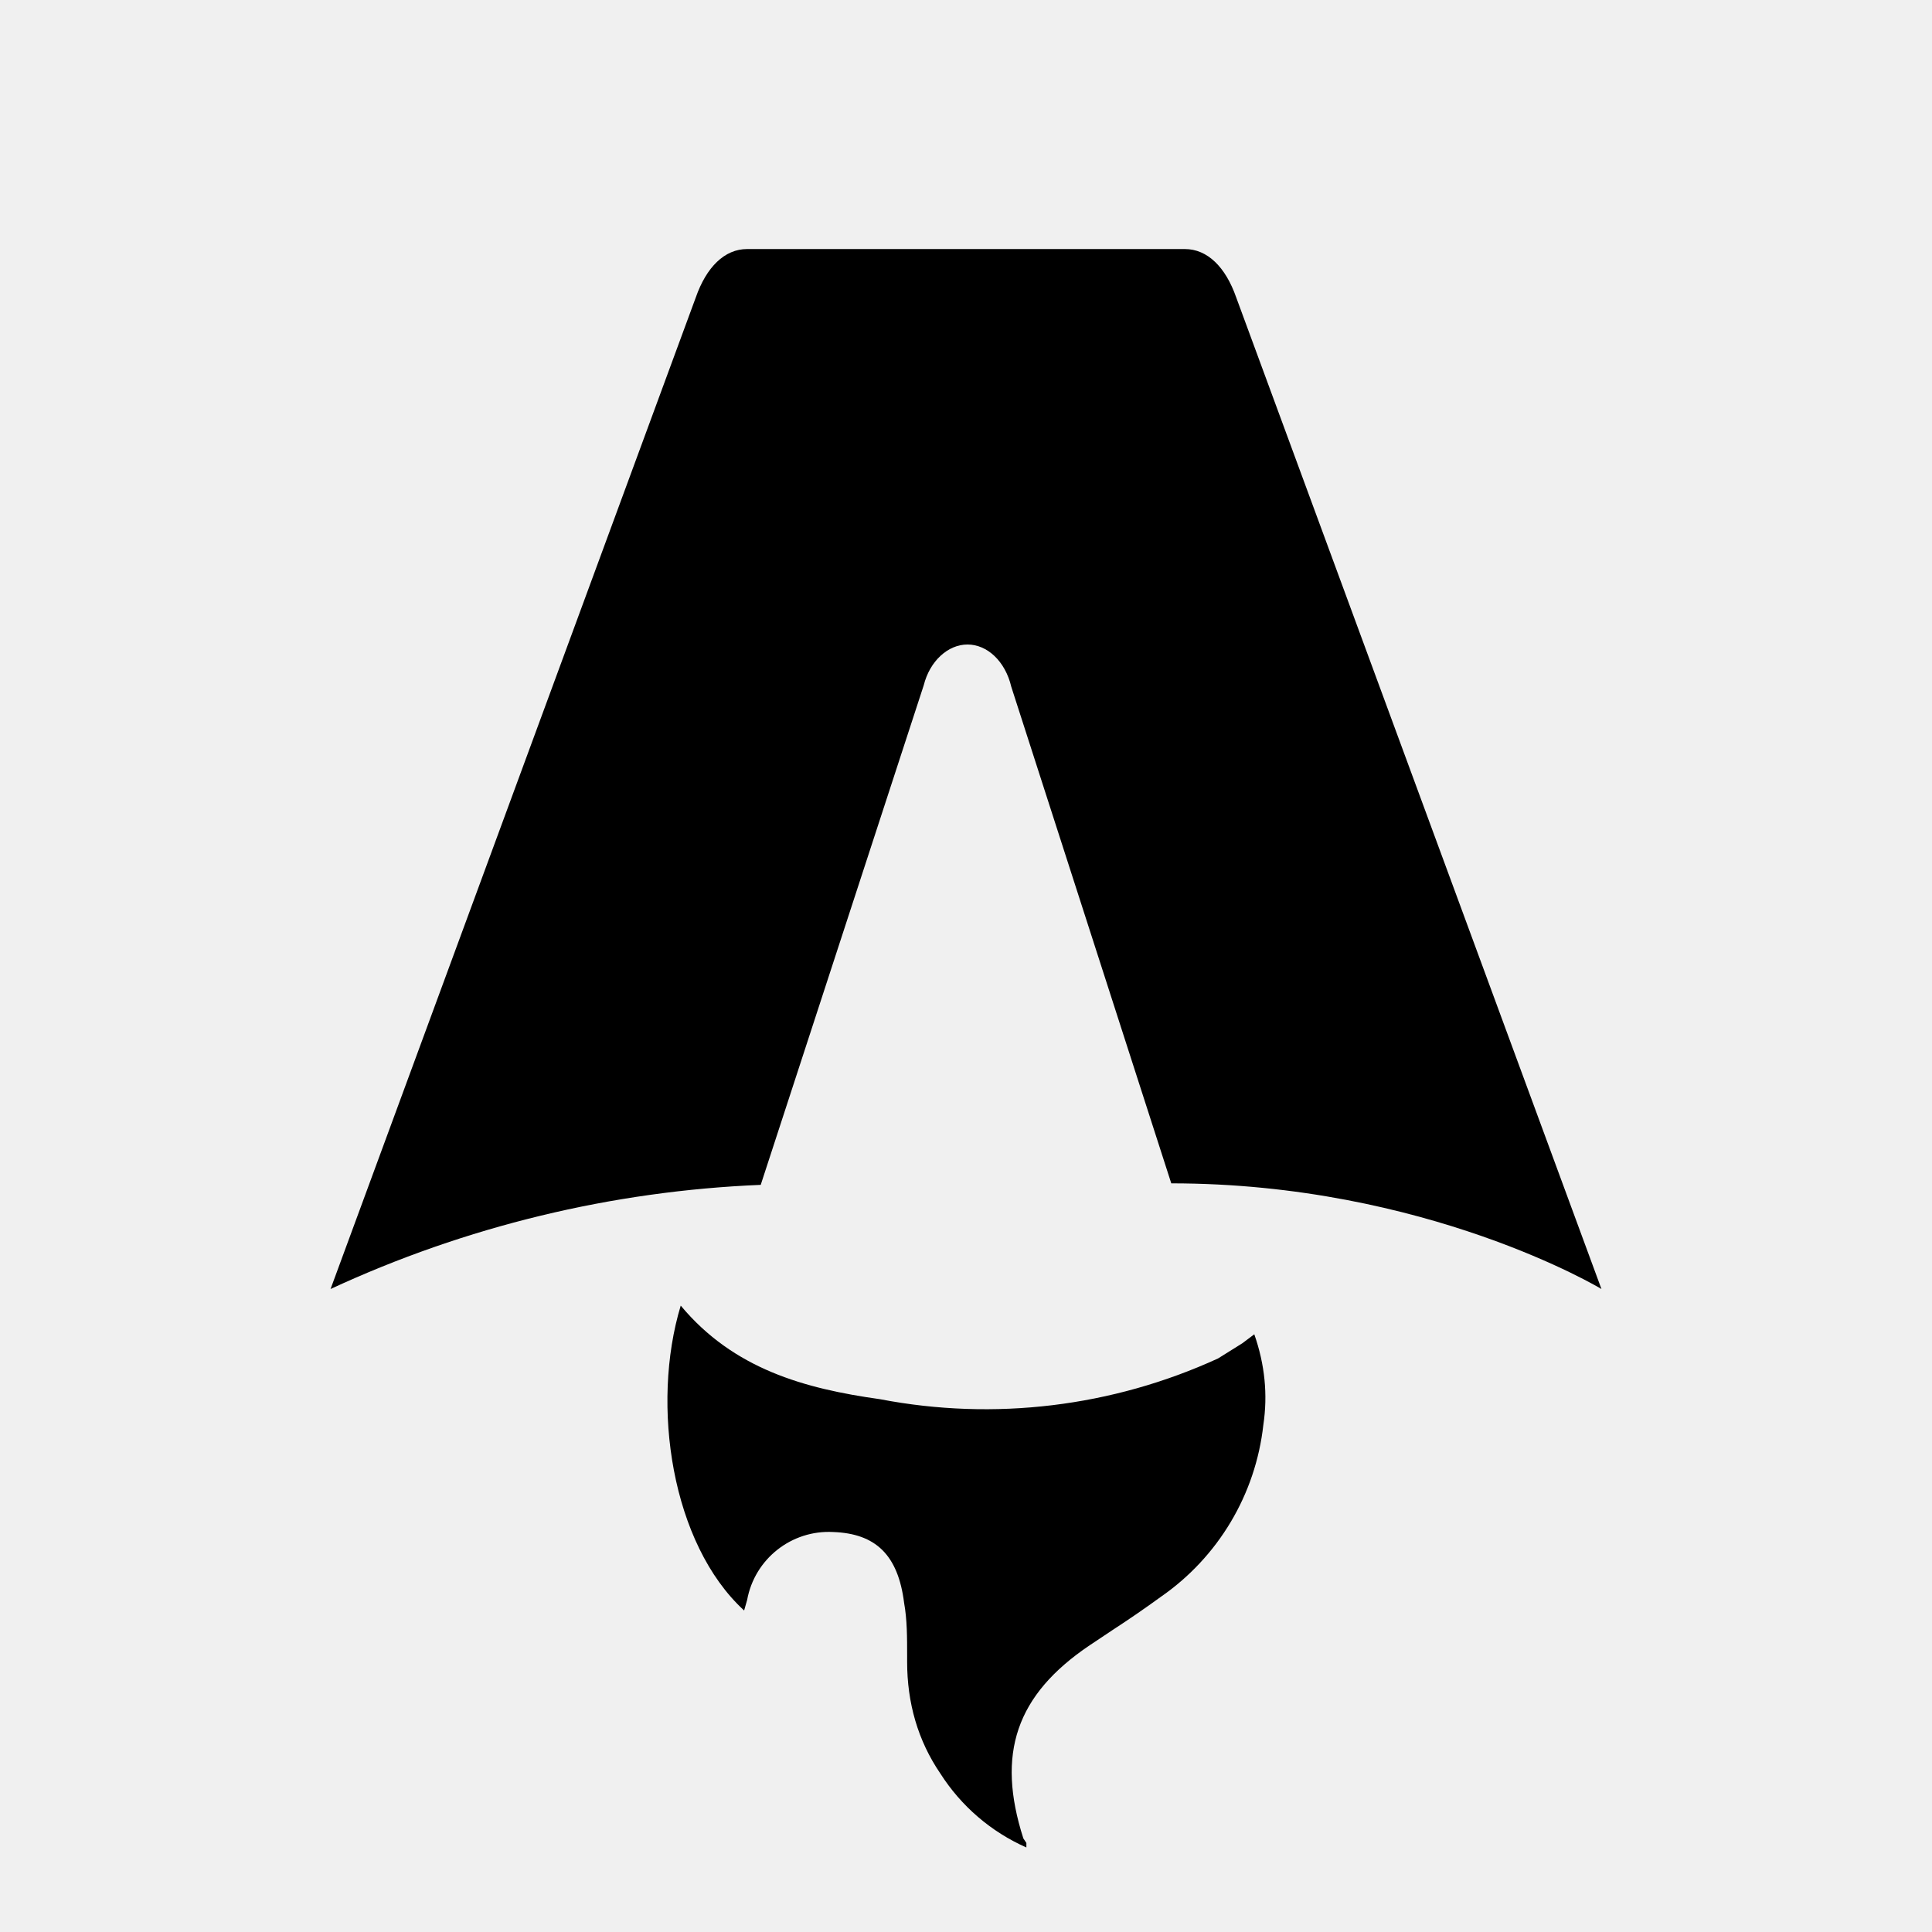
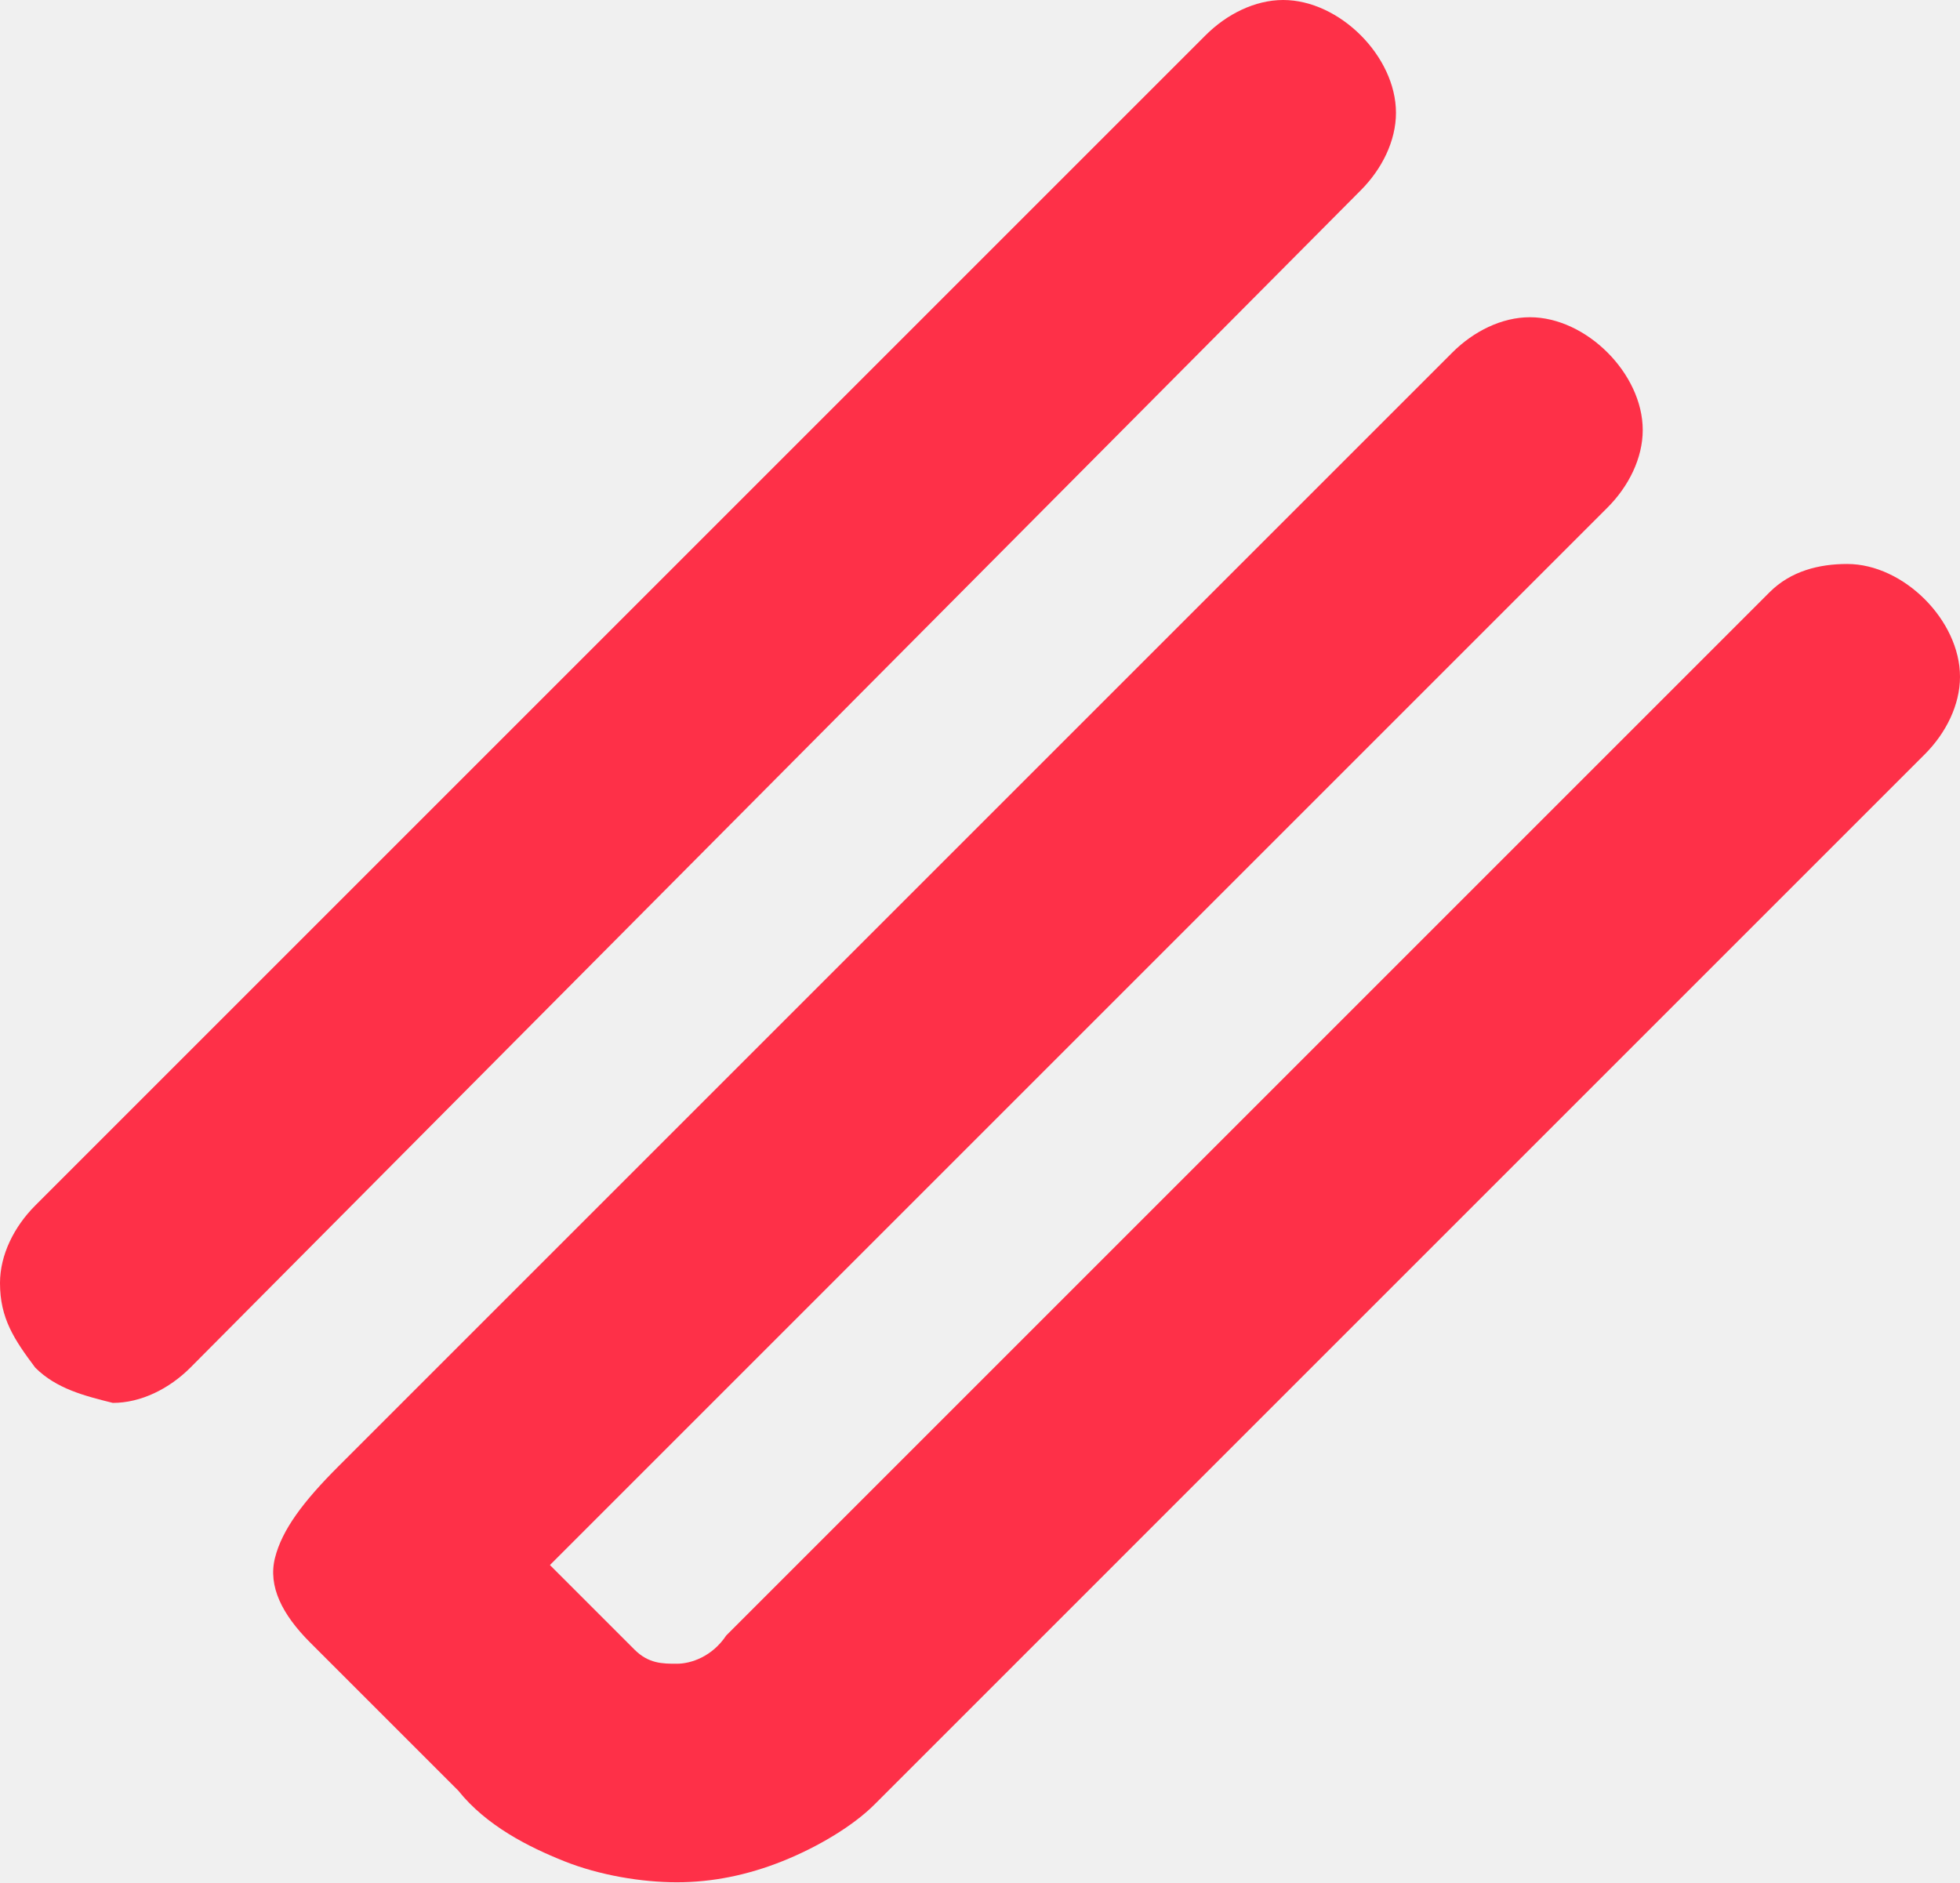
- <svg xmlns="http://www.w3.org/2000/svg" fill="none" viewBox="0 0 128 128">
-   <path d="M50.4 78.5a75.1 75.1 0 0 0-28.5 6.9l24.2-65.7c.7-2 1.9-3.2 3.4-3.2h29c1.5 0 2.7 1.2 3.4 3.2l24.2 65.7s-11.6-7-28.5-7L67 45.5c-.4-1.7-1.6-2.8-2.9-2.8-1.3 0-2.5 1.1-2.9 2.7L50.4 78.5Zm-1.1 28.2Zm-4.2-20.2c-2 6.6-.6 15.8 4.2 20.2a17.5 17.5 0 0 1 .2-.7 5.5 5.5 0 0 1 5.7-4.5c2.8.1 4.3 1.5 4.7 4.7.2 1.1.2 2.3.2 3.5v.4c0 2.7.7 5.2 2.2 7.4a13 13 0 0 0 5.7 4.9v-.3l-.2-.3c-1.8-5.6-.5-9.5 4.4-12.8l1.5-1a73 73 0 0 0 3.2-2.2 16 16 0 0 0 6.8-11.4c.3-2 .1-4-.6-6l-.8.6-1.6 1a37 37 0 0 1-22.4 2.7c-5-.7-9.7-2-13.2-6.2Z" />
-   <style>
-         path { fill: #000; }
-         @media (prefers-color-scheme: dark) {
-             path { fill: #FFF; }
-         }
-     </style>
+ <svg xmlns="http://www.w3.org/2000/svg" width="40" class="rellax l_logo" version="1.1" id="" x="0px" y="0px" viewBox="0 0 27.8 26.7" xml:space="preserve">
+   <path fill="#FE3048" class="st1" d="M0.5,19.4C0.2,19,0,18.7,0,18.2c0-0.4,0.2-0.8,0.5-1.1L17.1,0.5C17.4,0.2,17.8,0,18.2,0c0.4,0,0.8,0.2,1.1,0.5   c0.3,0.3,0.5,0.7,0.5,1.1c0,0.4-0.2,0.8-0.5,1.1L2.7,19.4c-0.3,0.3-0.7,0.5-1.1,0.5C1.2,19.8,0.8,19.7,0.5,19.4z M12.4,25.6   c-0.3,0.3-0.8,0.6-1.3,0.8s-1,0.3-1.5,0.3c-0.5,0-1.1-0.1-1.6-0.3c-0.5-0.2-1.1-0.5-1.5-1l-2.1-2.1c-0.4-0.4-0.6-0.8-0.5-1.2   c0.1-0.4,0.4-0.8,0.9-1.3L20.6,5c0.3-0.3,0.7-0.5,1.1-0.5c0.4,0,0.8,0.2,1.1,0.5c0.3,0.3,0.5,0.7,0.5,1.1c0,0.4-0.2,0.8-0.5,1.1   l-15,15L9,23.4c0.2,0.2,0.4,0.2,0.6,0.2c0.2,0,0.5-0.1,0.7-0.4L25.1,8.4C25.4,8.1,25.8,8,26.2,8c0.4,0,0.8,0.2,1.1,0.5   c0.3,0.3,0.5,0.7,0.5,1.1c0,0.4-0.2,0.8-0.5,1.1L12.4,25.6z" />
</svg>
